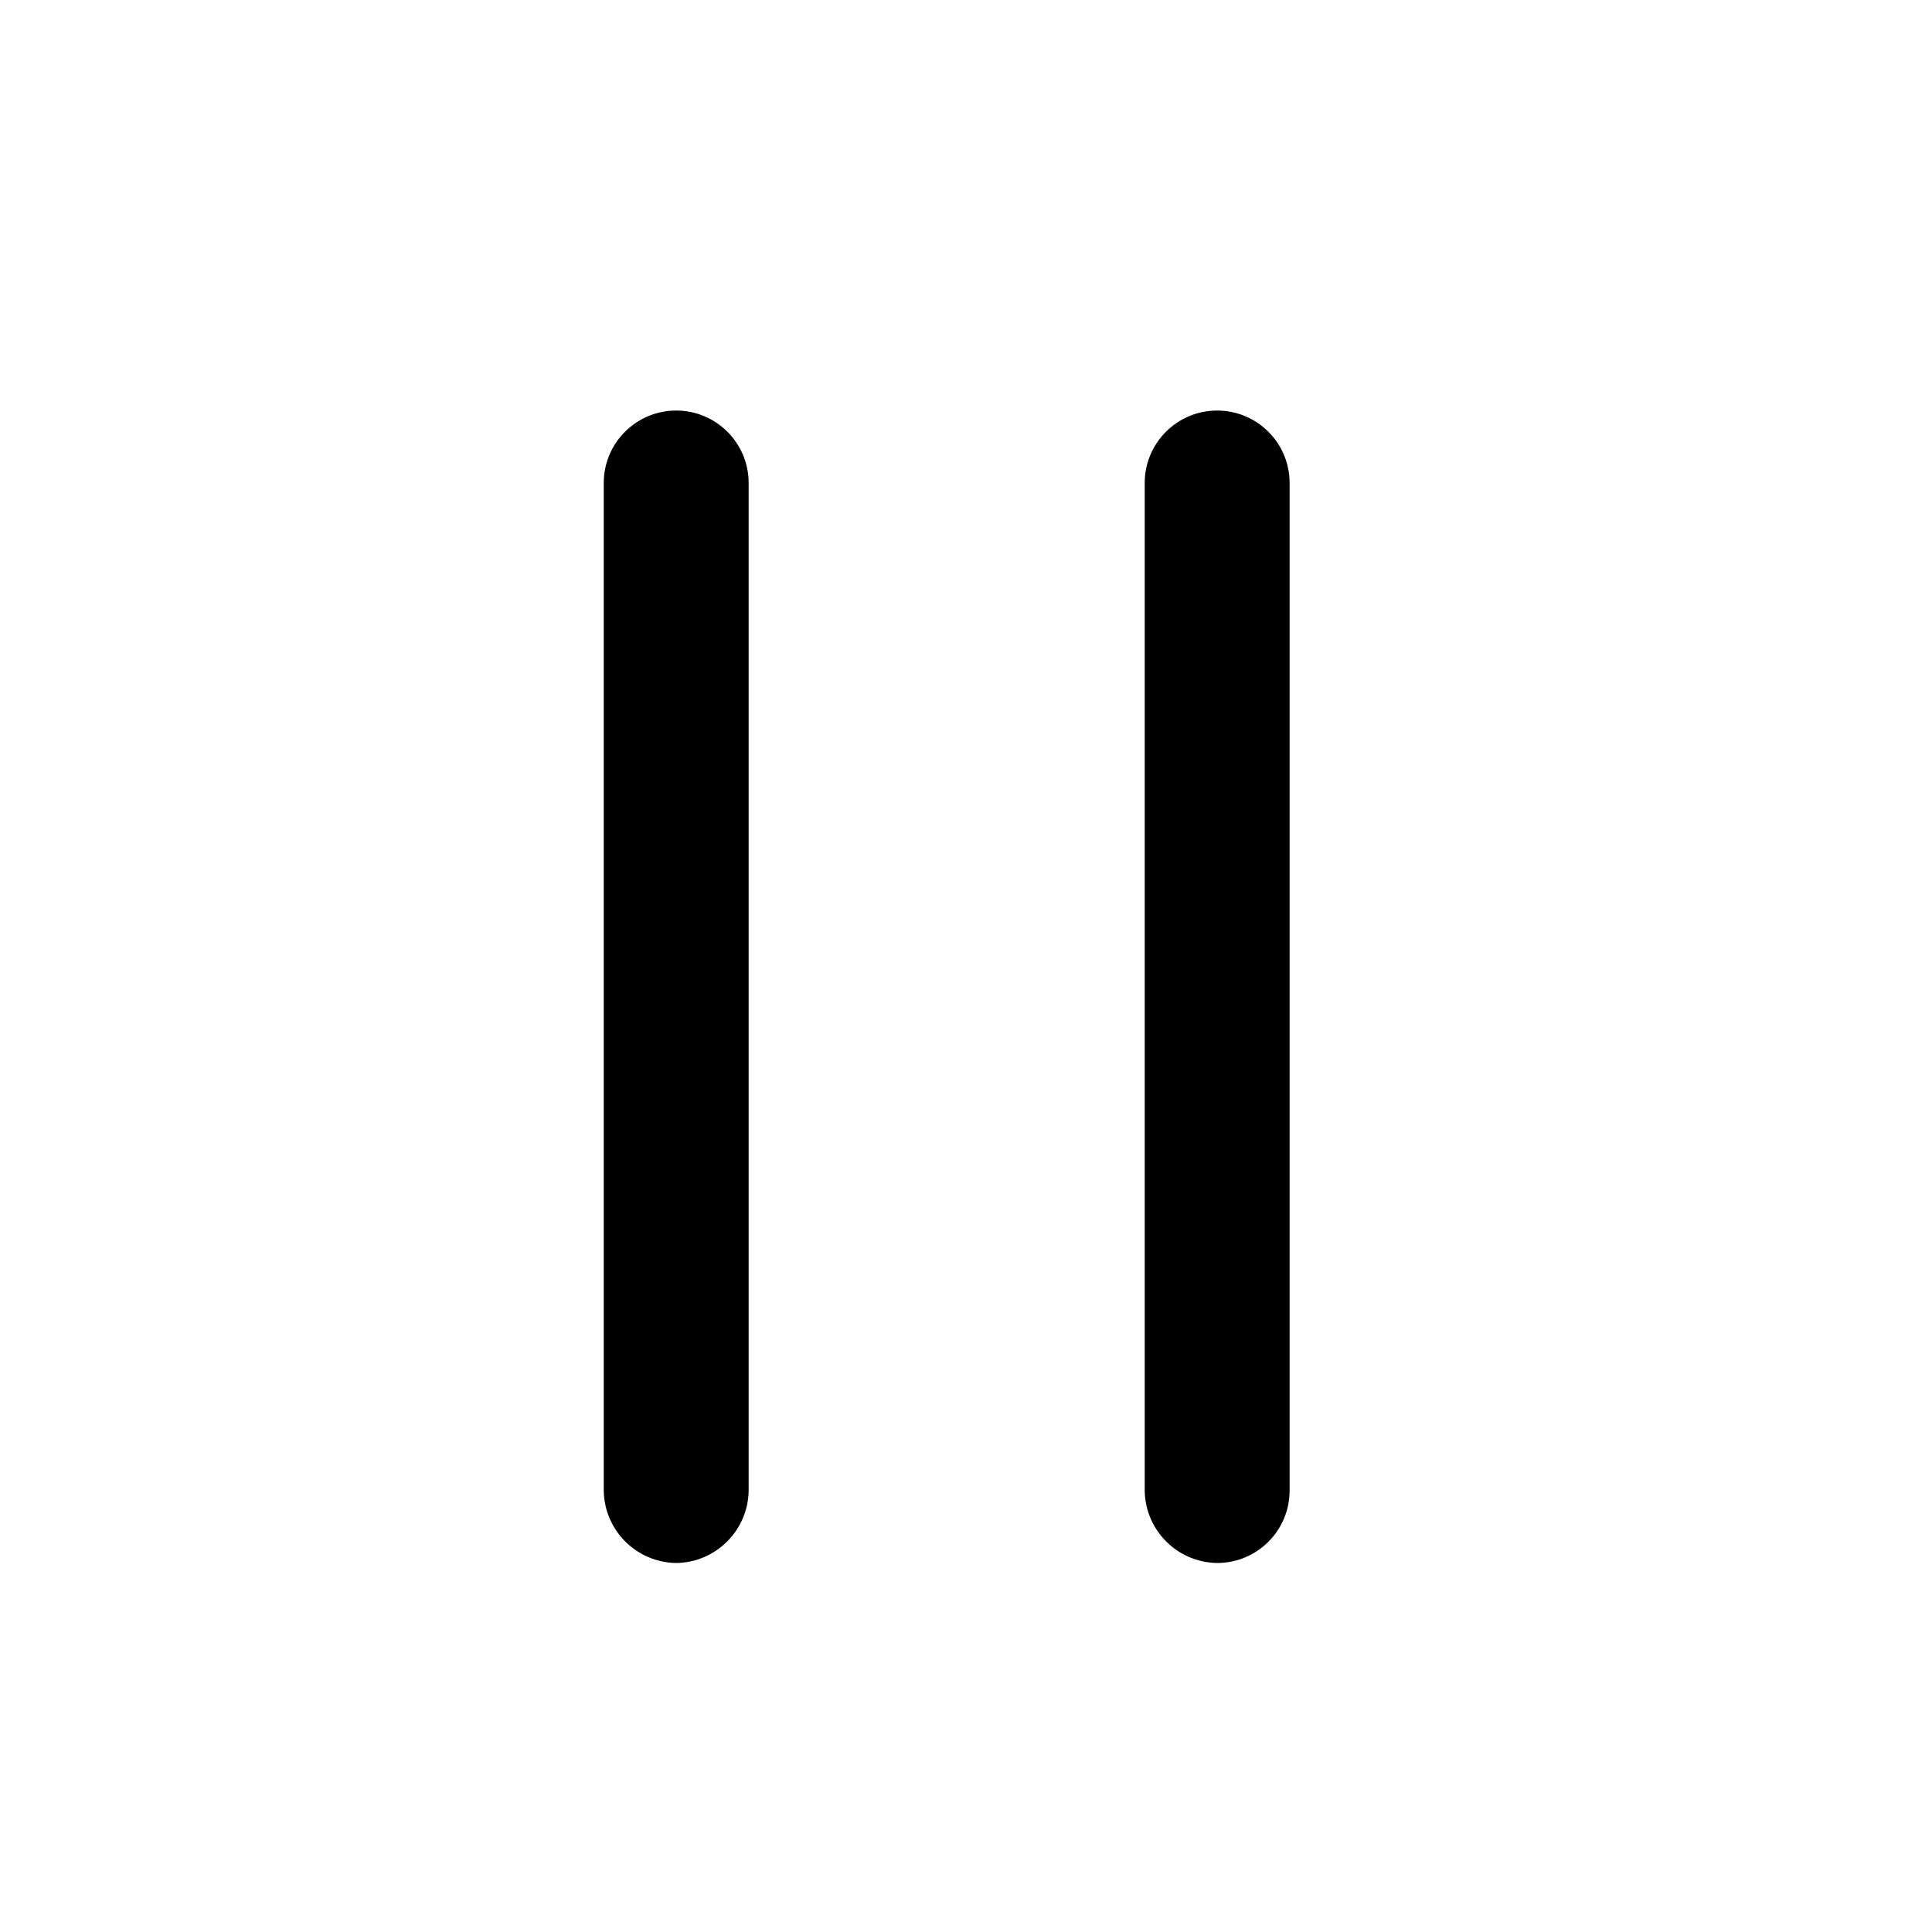
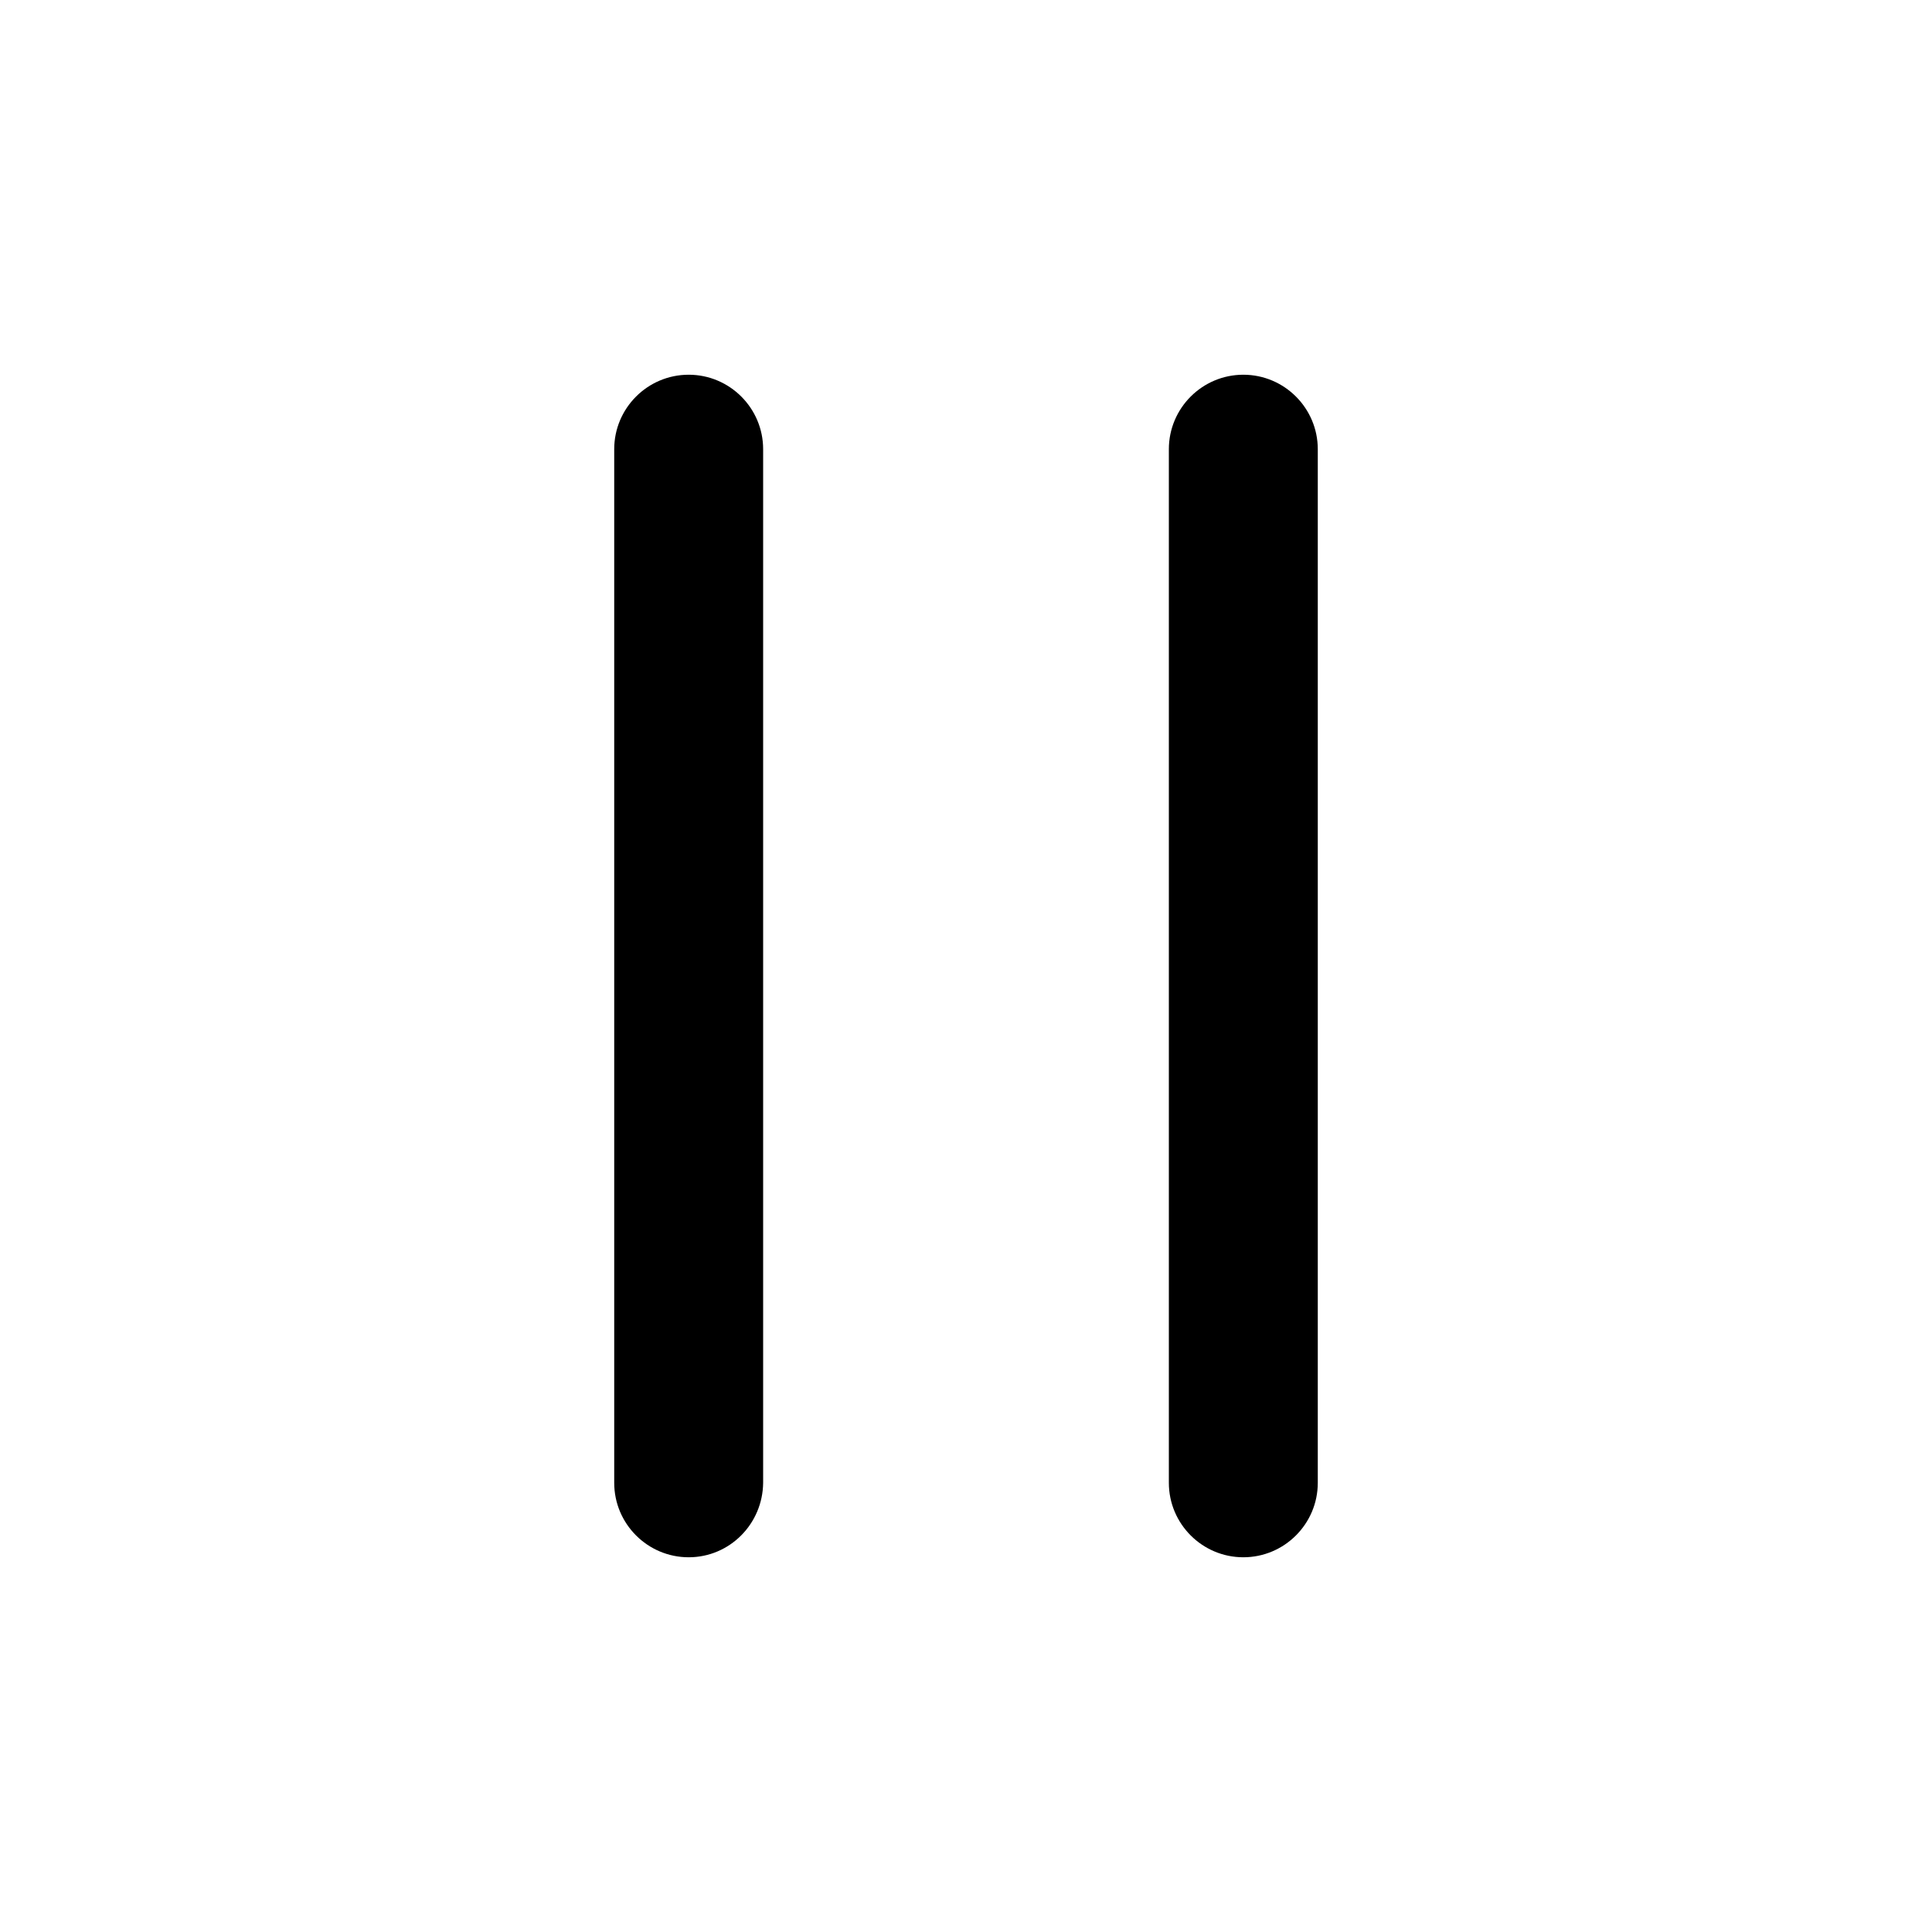
- <svg xmlns="http://www.w3.org/2000/svg" viewBox="0 0 20 20">
-   <defs>
-     <style>.cls-1{fill:none;}</style>
-   </defs>
-   <g id="Calque_2" data-name="Calque 2">
-     <g id="sources_non_vectorisés_" data-name="sources (non vectorisés)">
+ <svg xmlns="http://www.w3.org/2000/svg" version="1.1" id="Calque_1" x="0px" y="0px" viewBox="0 0 480 480" style="enable-background:new 0 0 480 480;" xml:space="preserve">
+   <g>
+     <g id="ds44-icons">
      <g id="pause">
-         <g id="Groupe_2223" data-name="Groupe 2223">
-           <g id="Ligne_229" data-name="Ligne 229">
-             <path d="M7,16.18a.76.76,0,0,1-.75-.75V5a.75.75,0,0,1,1.5,0V15.43A.76.76,0,0,1,7,16.18Z" />
+         <g id="Groupe_2223">
+           <g id="Ligne_229">
+             <path d="M171.1,386.9c-10.2,0-18.5-8.3-18.5-18.5V111.6c0-10.2,8.3-18.5,18.5-18.5c10.2,0,18.5,8.3,18.5,18.5v256.8       C189.5,378.6,181.3,386.9,171.1,386.9z" />
          </g>
-           <g id="Ligne_230" data-name="Ligne 230">
-             <path d="M12.6,16.18a.76.76,0,0,1-.75-.75V5a.75.75,0,0,1,1.5,0V15.43A.75.75,0,0,1,12.6,16.18Z" />
+           <g id="Ligne_230">
+             <path d="M308.9,386.9c-10.2,0-18.5-8.3-18.5-18.5V111.6c0-10.2,8.3-18.5,18.5-18.5c10.2,0,18.5,8.3,18.5,18.5v256.8       C327.4,378.6,319.1,386.9,308.9,386.9z" />
          </g>
-         </g>
-         <g id="Rectangle_887" data-name="Rectangle 887">
-           <rect class="cls-1" width="20" height="20" />
        </g>
      </g>
    </g>
  </g>
</svg>
